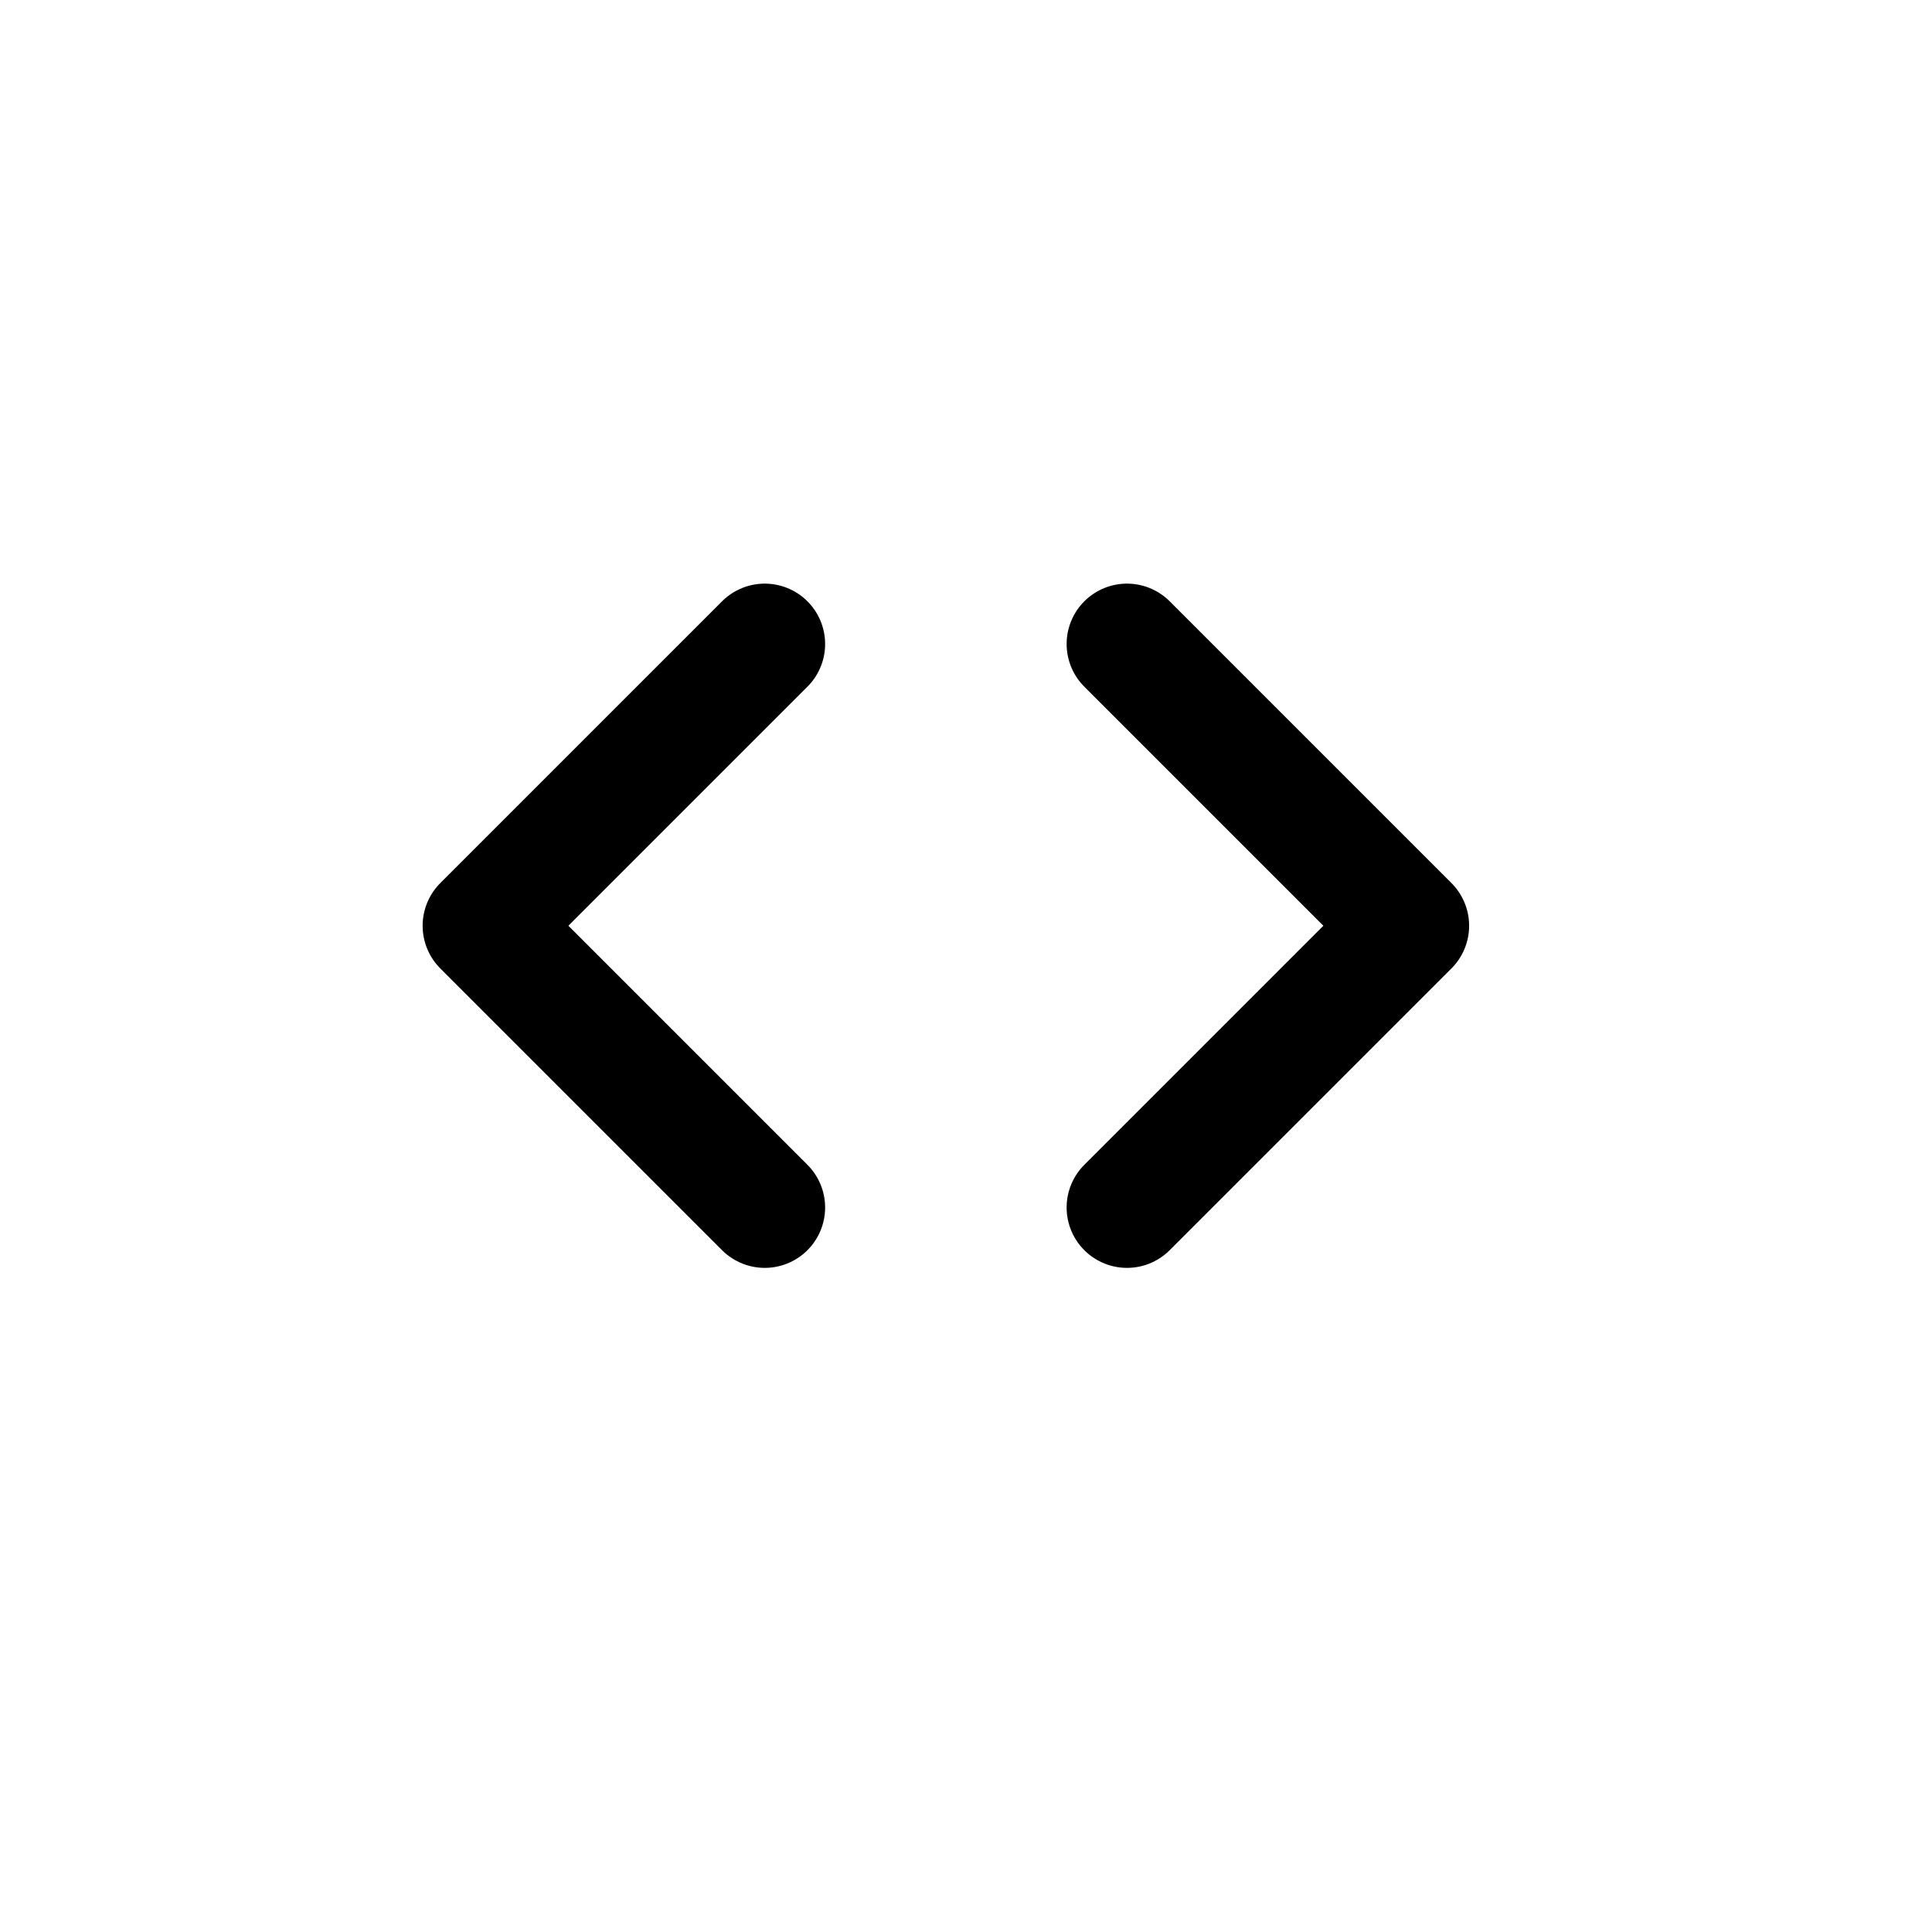
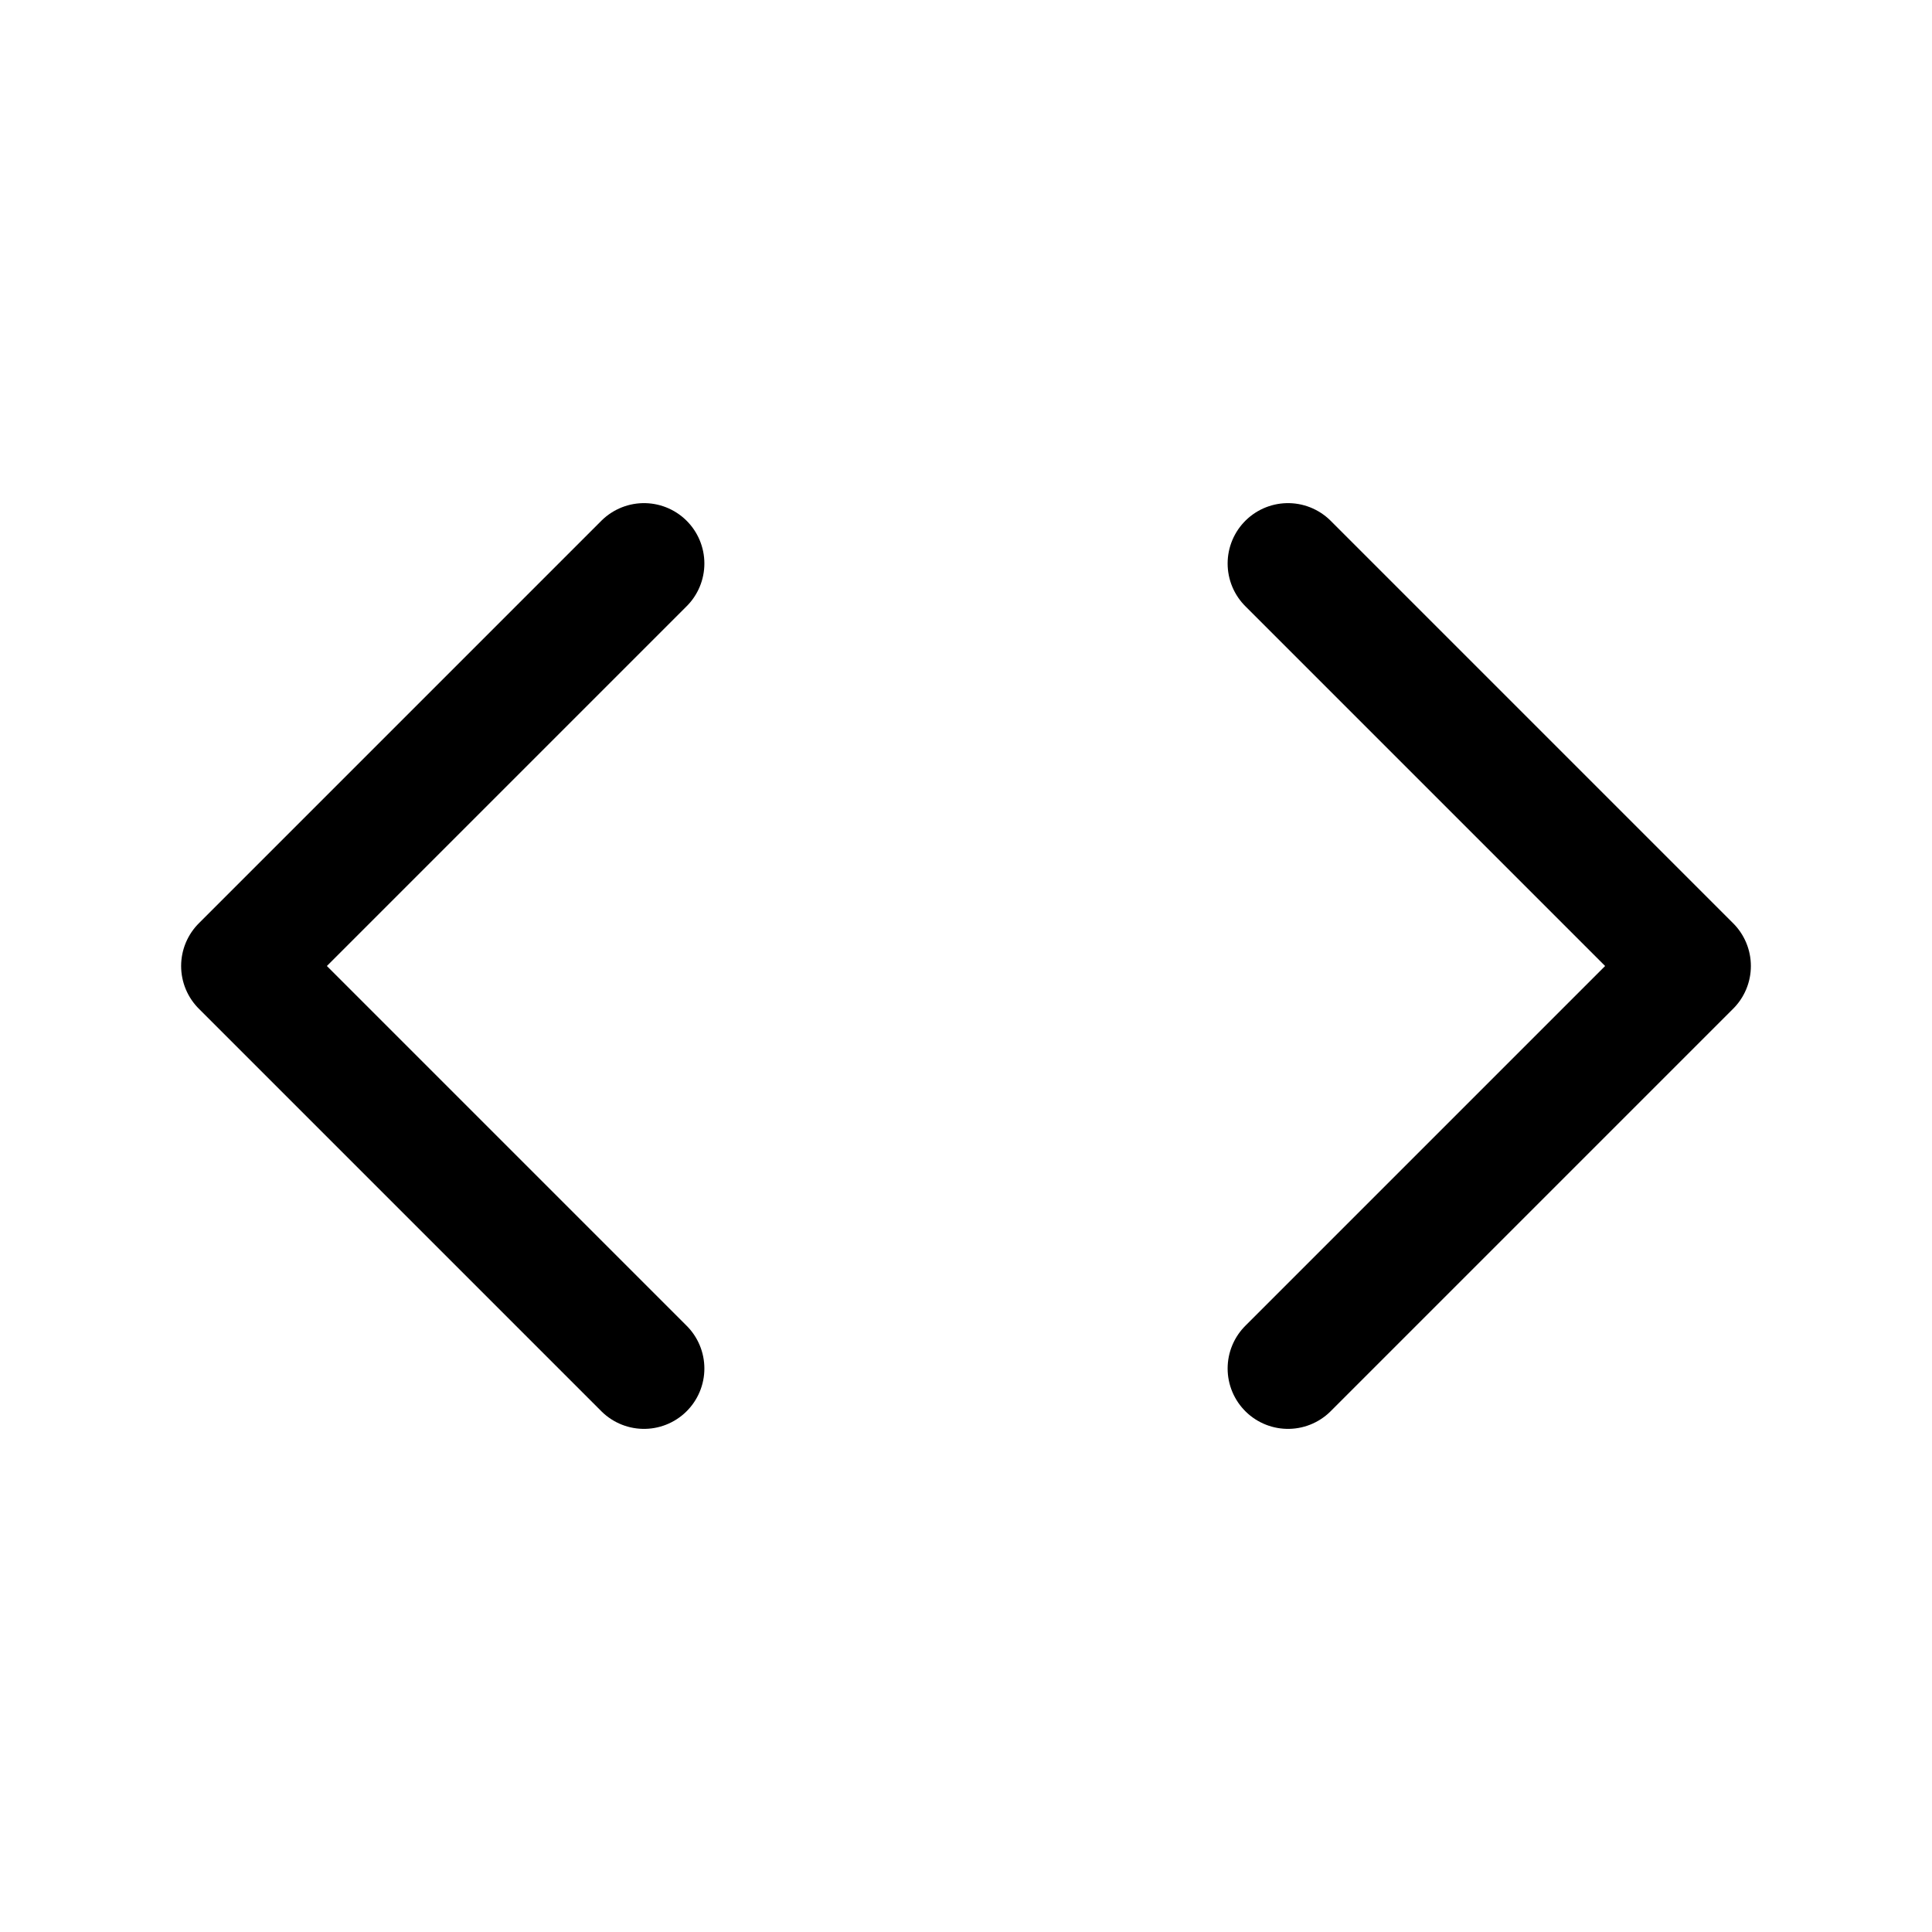
- <svg xmlns="http://www.w3.org/2000/svg" width="24" height="24" stroke-width="1.5" viewBox="0 0 24 24" fill="none">
-   <path d="M9.5 8L6 11.5L9.5 15" stroke="currentColor" stroke-linecap="round" stroke-linejoin="round" />
-   <path d="M14 8L17.5 11.5L14 15" stroke="currentColor" stroke-linecap="round" stroke-linejoin="round" />
+ <svg xmlns="http://www.w3.org/2000/svg" width="24" height="24" viewBox="0 0 24 24" stroke-width="1.5" fill="none">
+   <path d="M8 7L3 12L8 17" stroke="currentColor" stroke-linecap="round" stroke-linejoin="round" />
+   <path d="M16 7L21 12L16 17" stroke="currentColor" stroke-linecap="round" stroke-linejoin="round" />
</svg>
